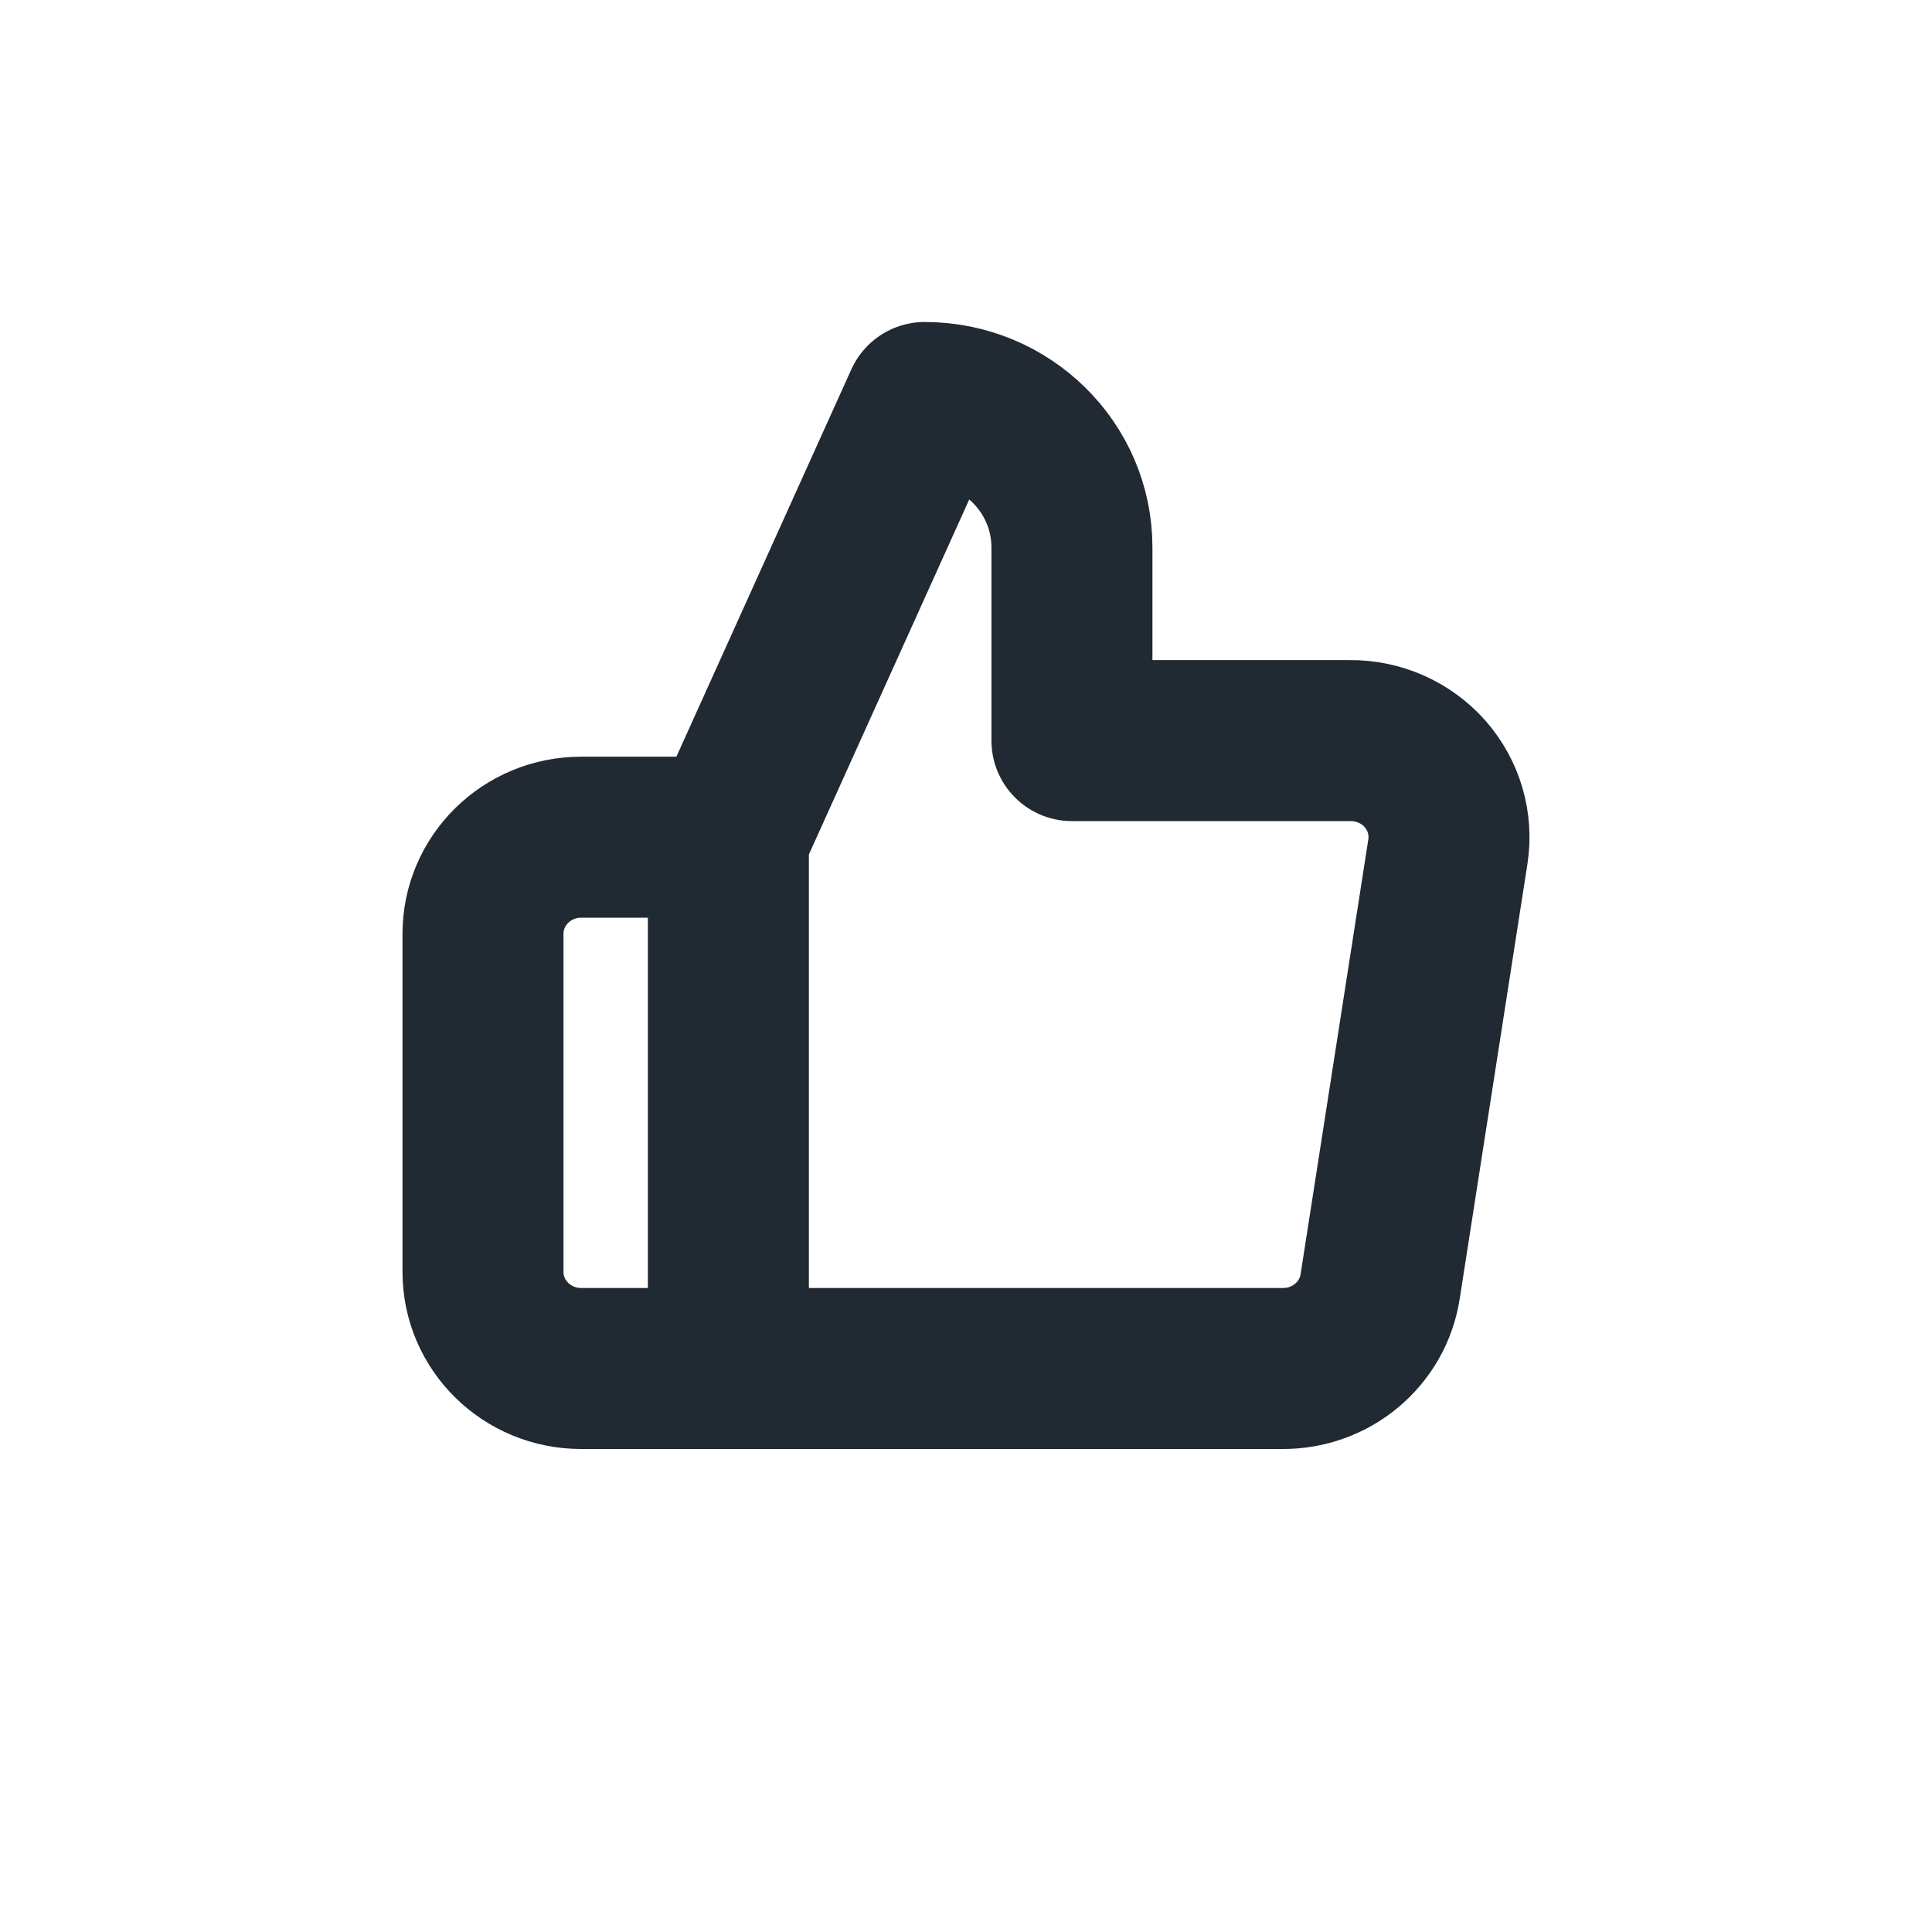
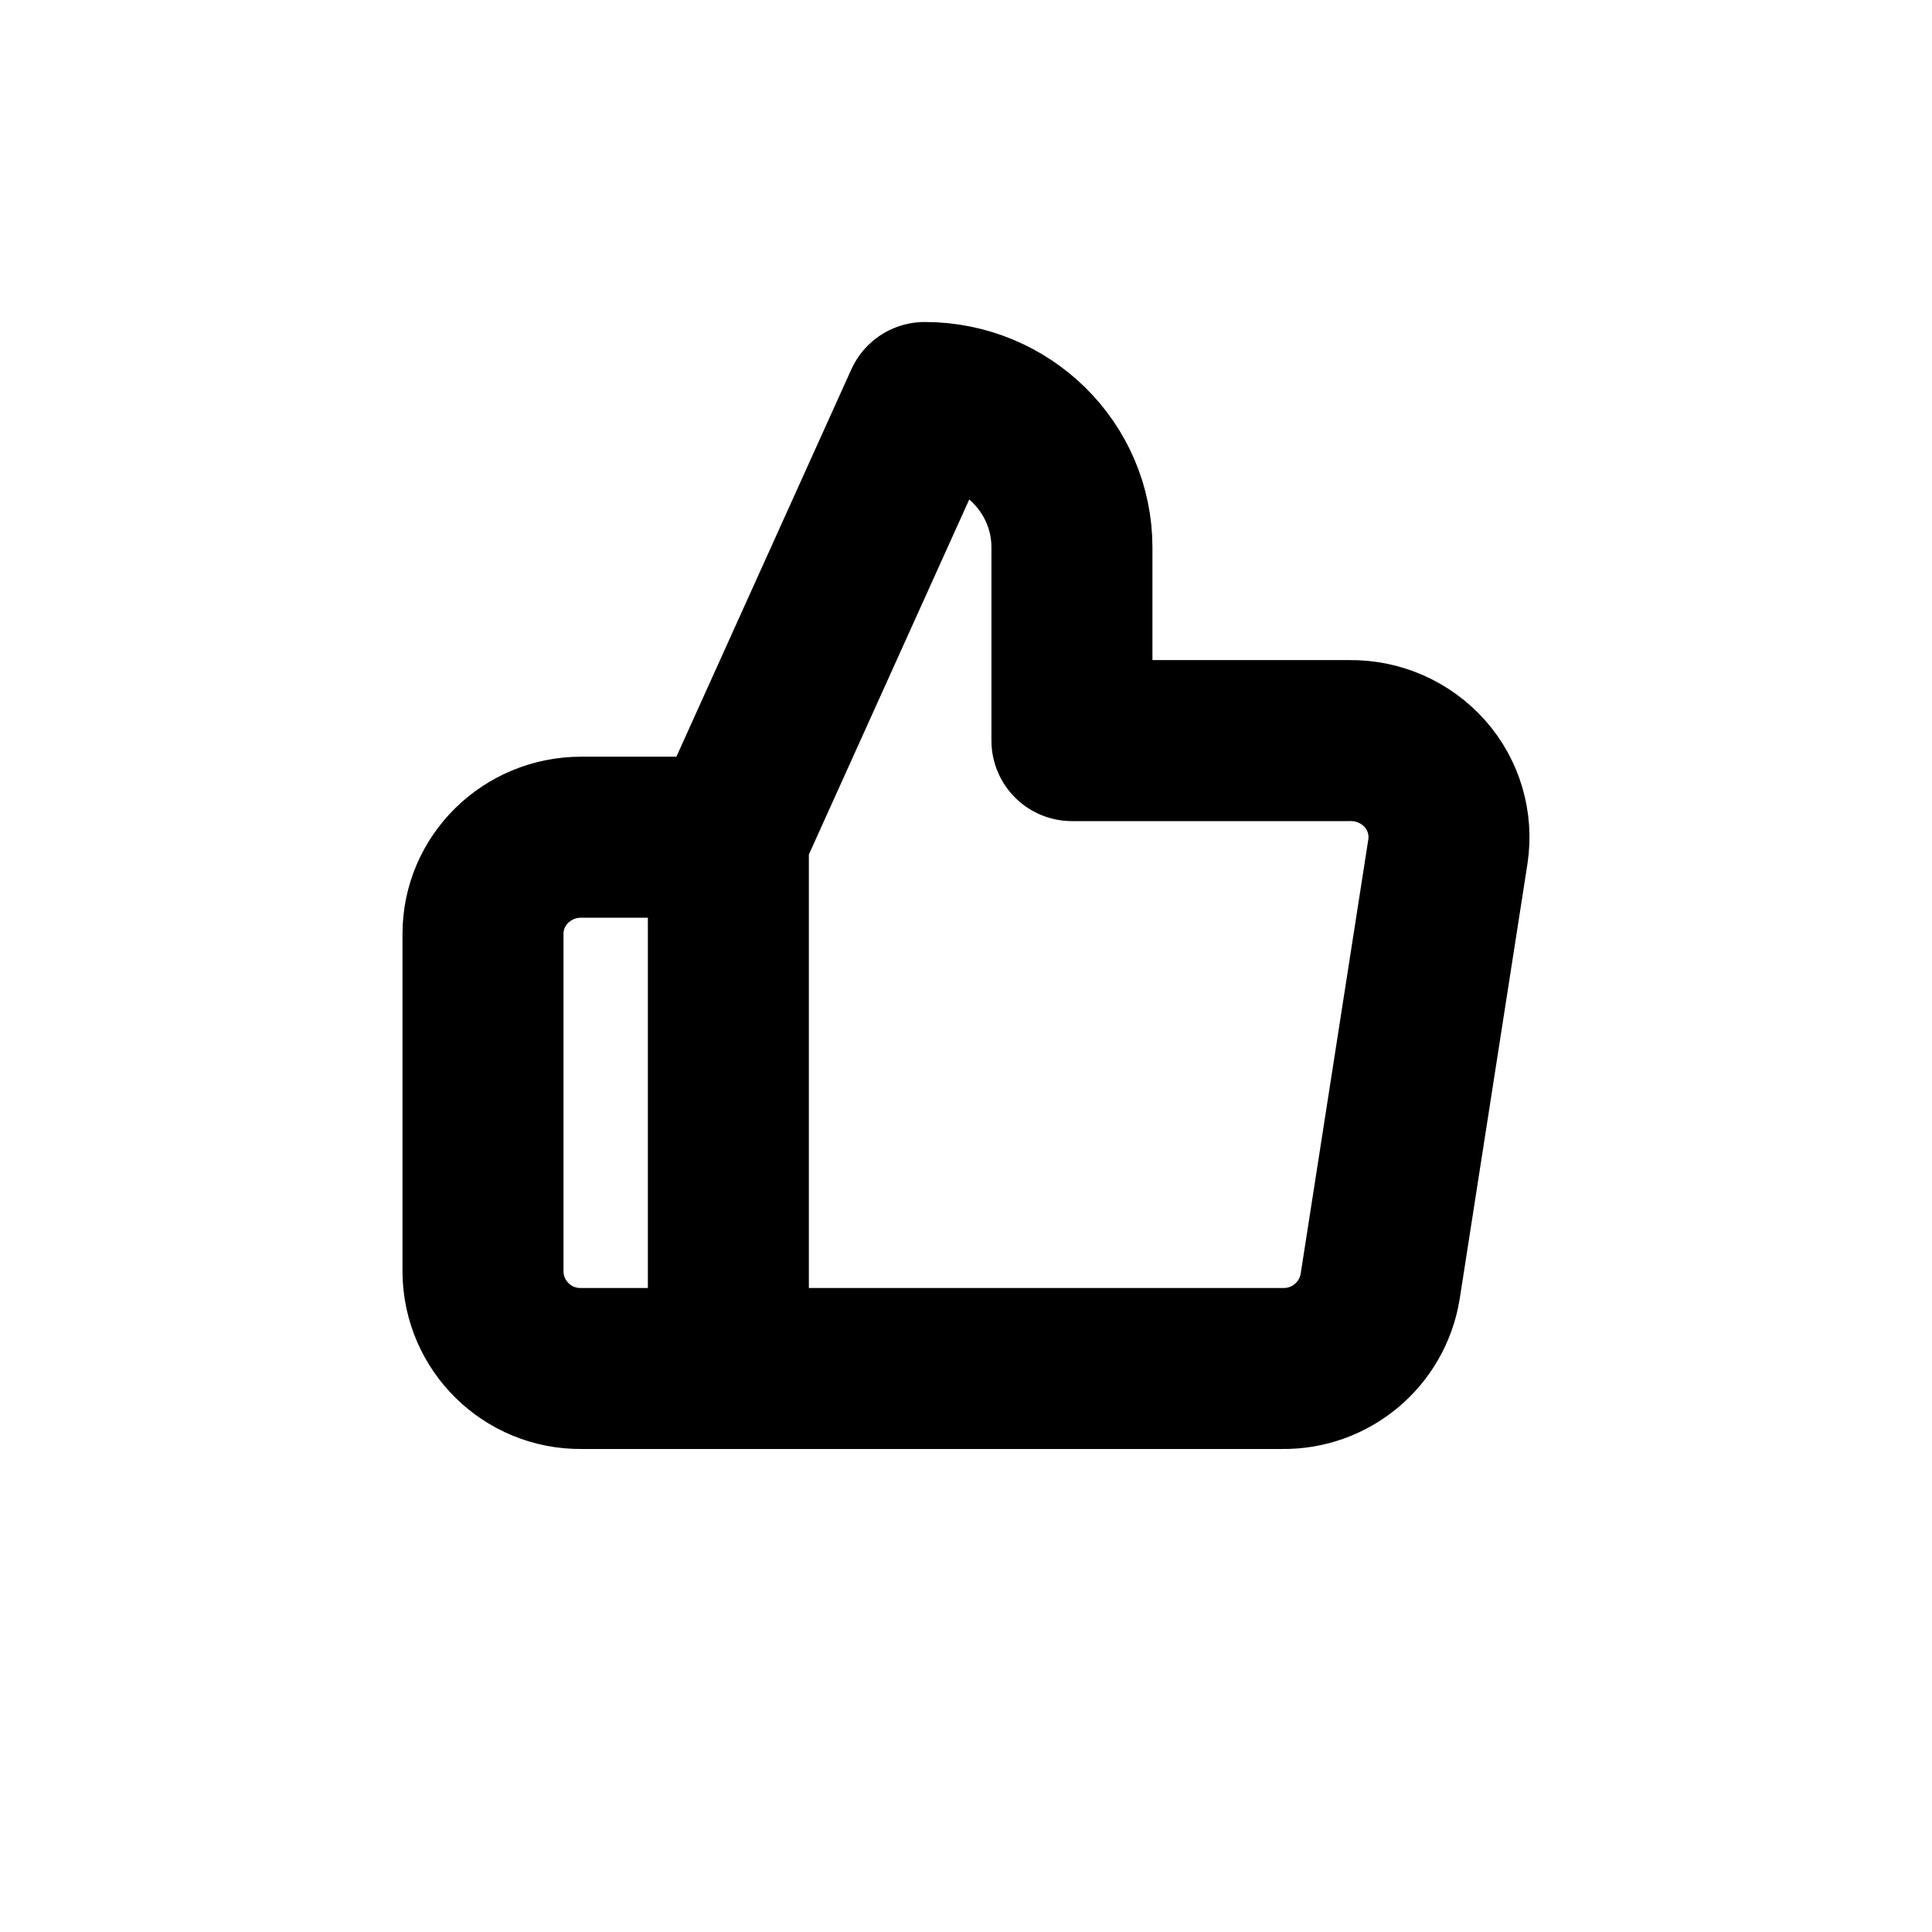
- <svg xmlns="http://www.w3.org/2000/svg" width="24" height="24" viewBox="0 0 24 24" fill="none">
-   <path fill-rule="evenodd" clip-rule="evenodd" d="M13.316 9.2V6.8C13.316 5.806 12.497 5 11.487 5L9.048 10.4V17L15.925 17C16.534 17.007 17.054 16.572 17.145 15.98L17.986 10.58C18.04 10.232 17.936 9.878 17.701 9.612C17.466 9.347 17.125 9.196 16.767 9.2H13.316ZM9.048 17H7.219C6.546 17 6 16.463 6 15.8V11.6C6 10.937 6.546 10.4 7.219 10.4H9.048V17Z" stroke="#212933" stroke-width="2" stroke-linecap="round" stroke-linejoin="round" />
+ <svg xmlns="http://www.w3.org/2000/svg" width="24" height="24" fill="none">
+   <path clip-rule="evenodd" d="M13.316 9.2V6.8c0-.994-.819-1.8-1.829-1.8l-2.439 5.4V17h6.877a1.214 1.214 0 001.22-1.02l.841-5.4a1.187 1.187 0 00-.285-.968 1.228 1.228 0 00-.934-.412h-3.45zM9.048 17H7.22A1.21 1.21 0 016 15.8v-4.2c0-.663.546-1.2 1.22-1.2h1.828V17z" stroke="currentColor" stroke-width="2" stroke-linecap="round" stroke-linejoin="round" />
</svg>
